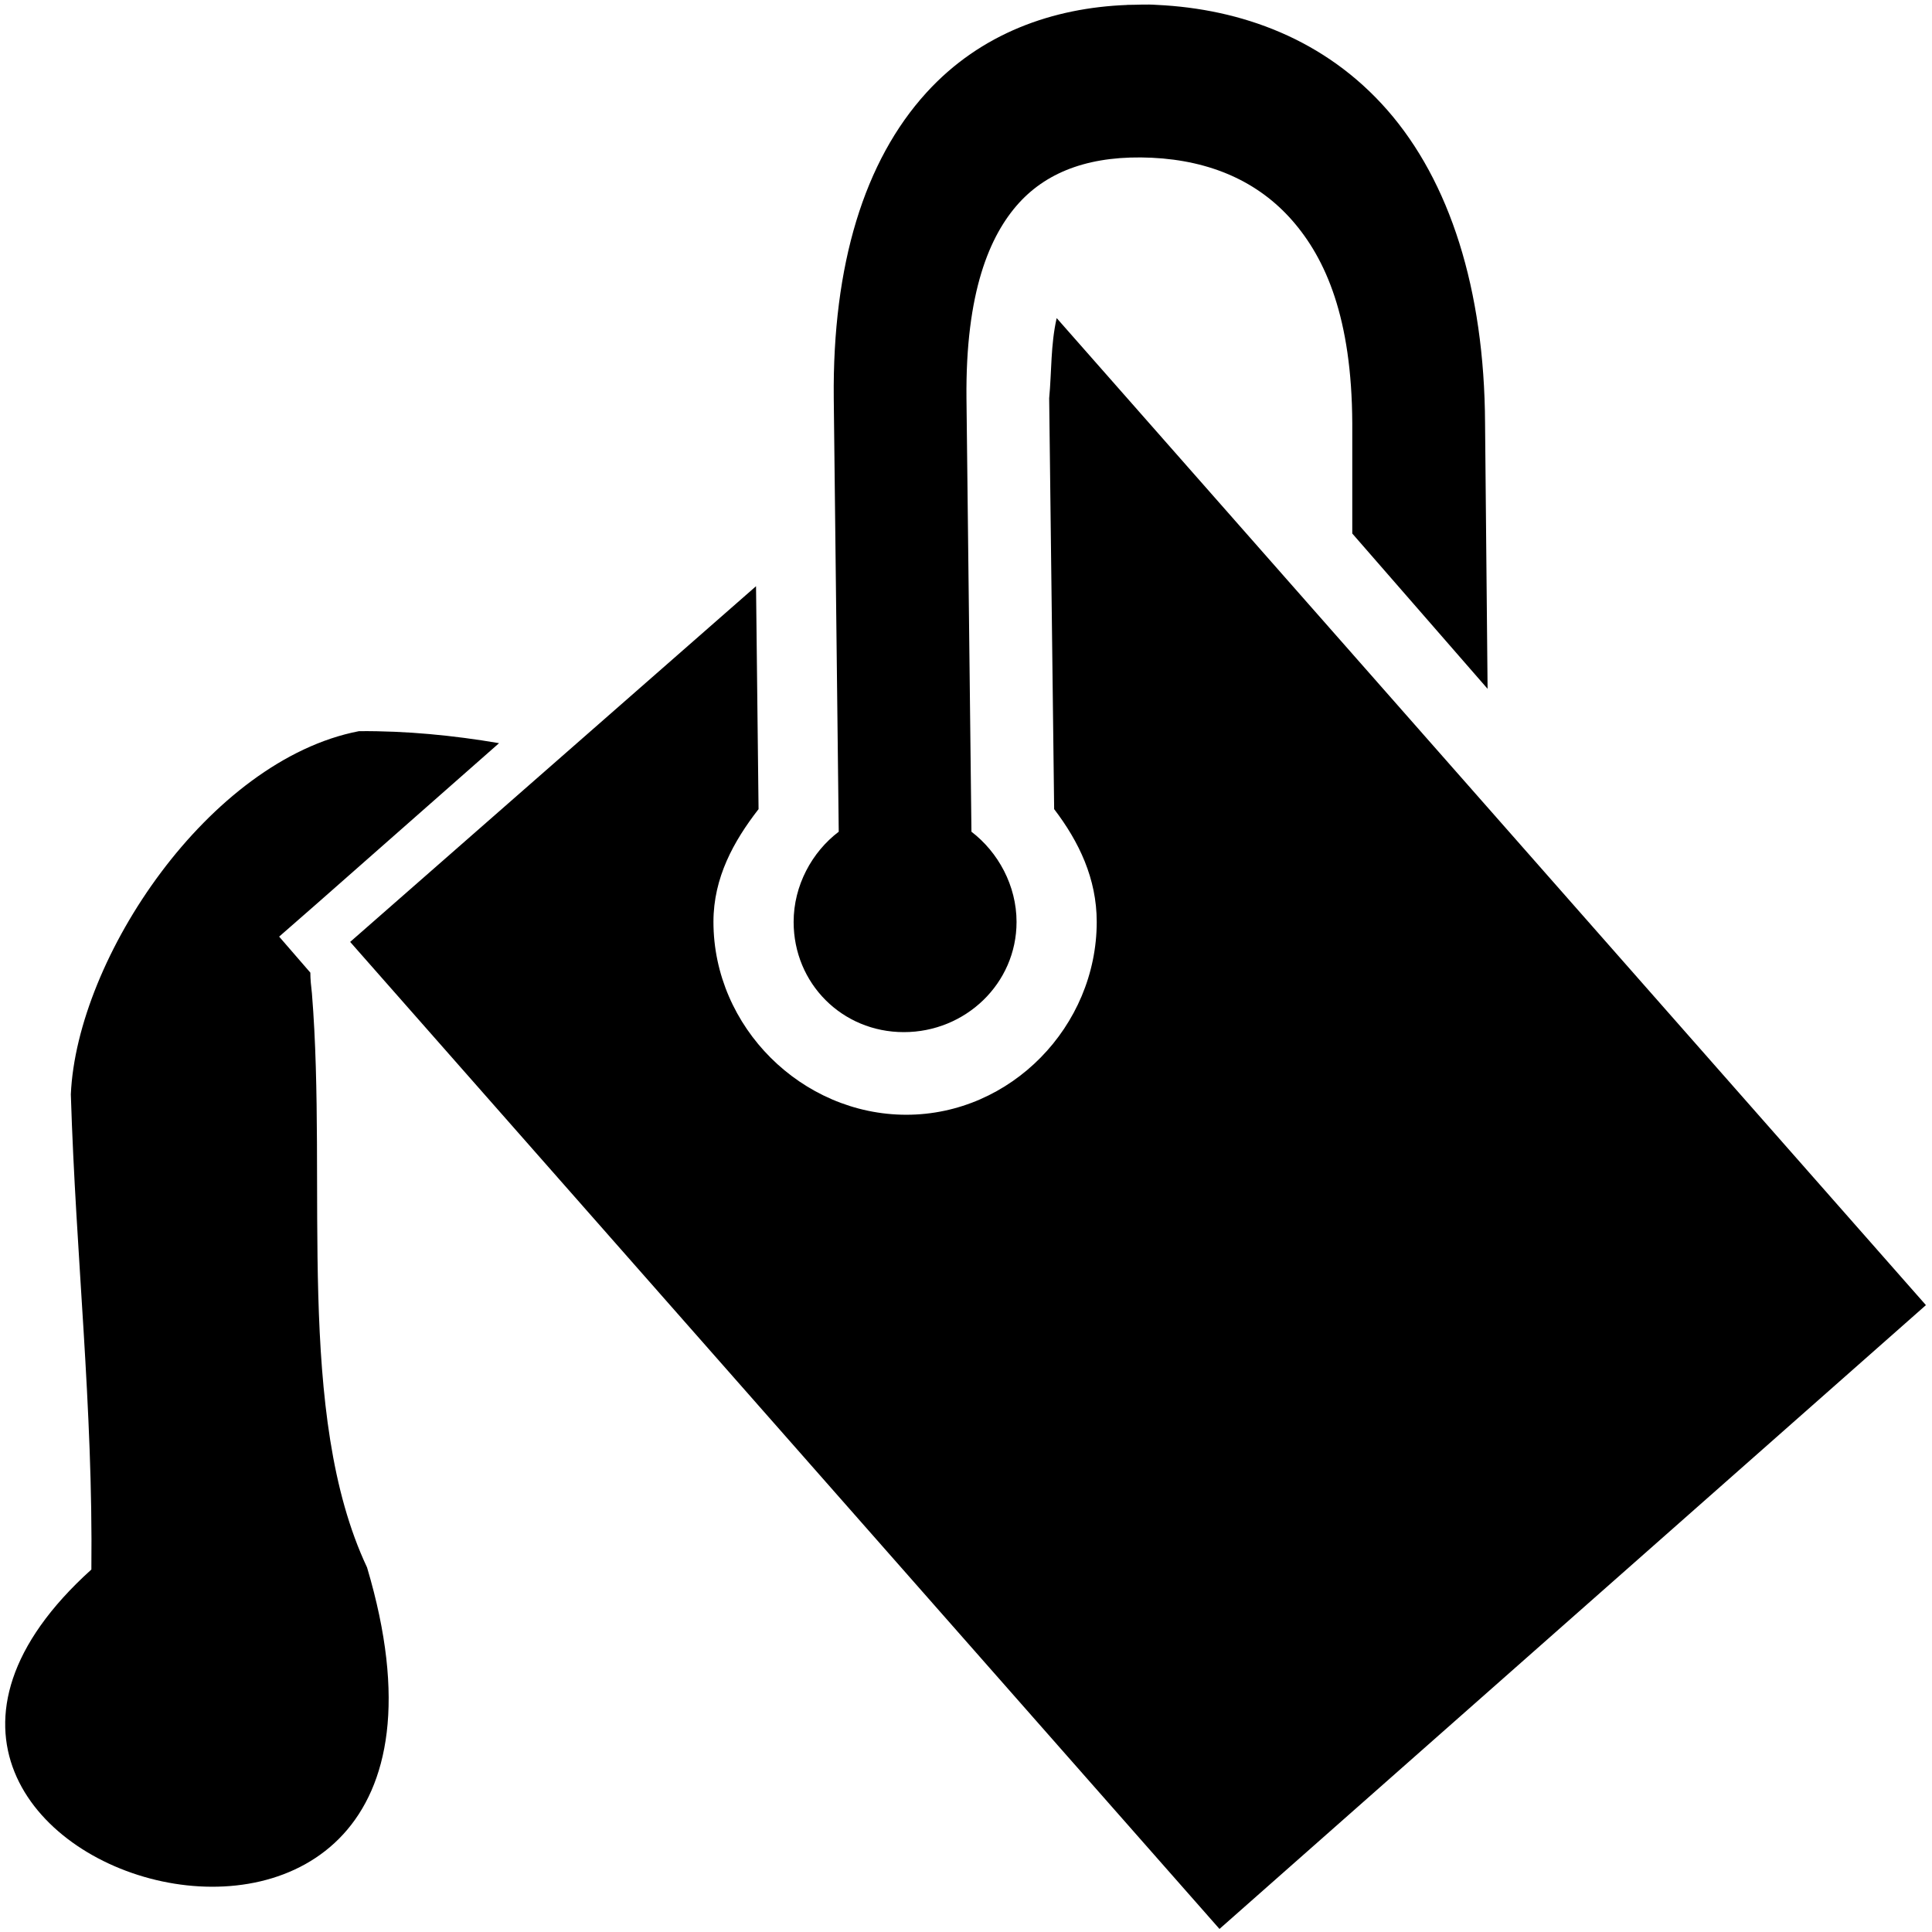
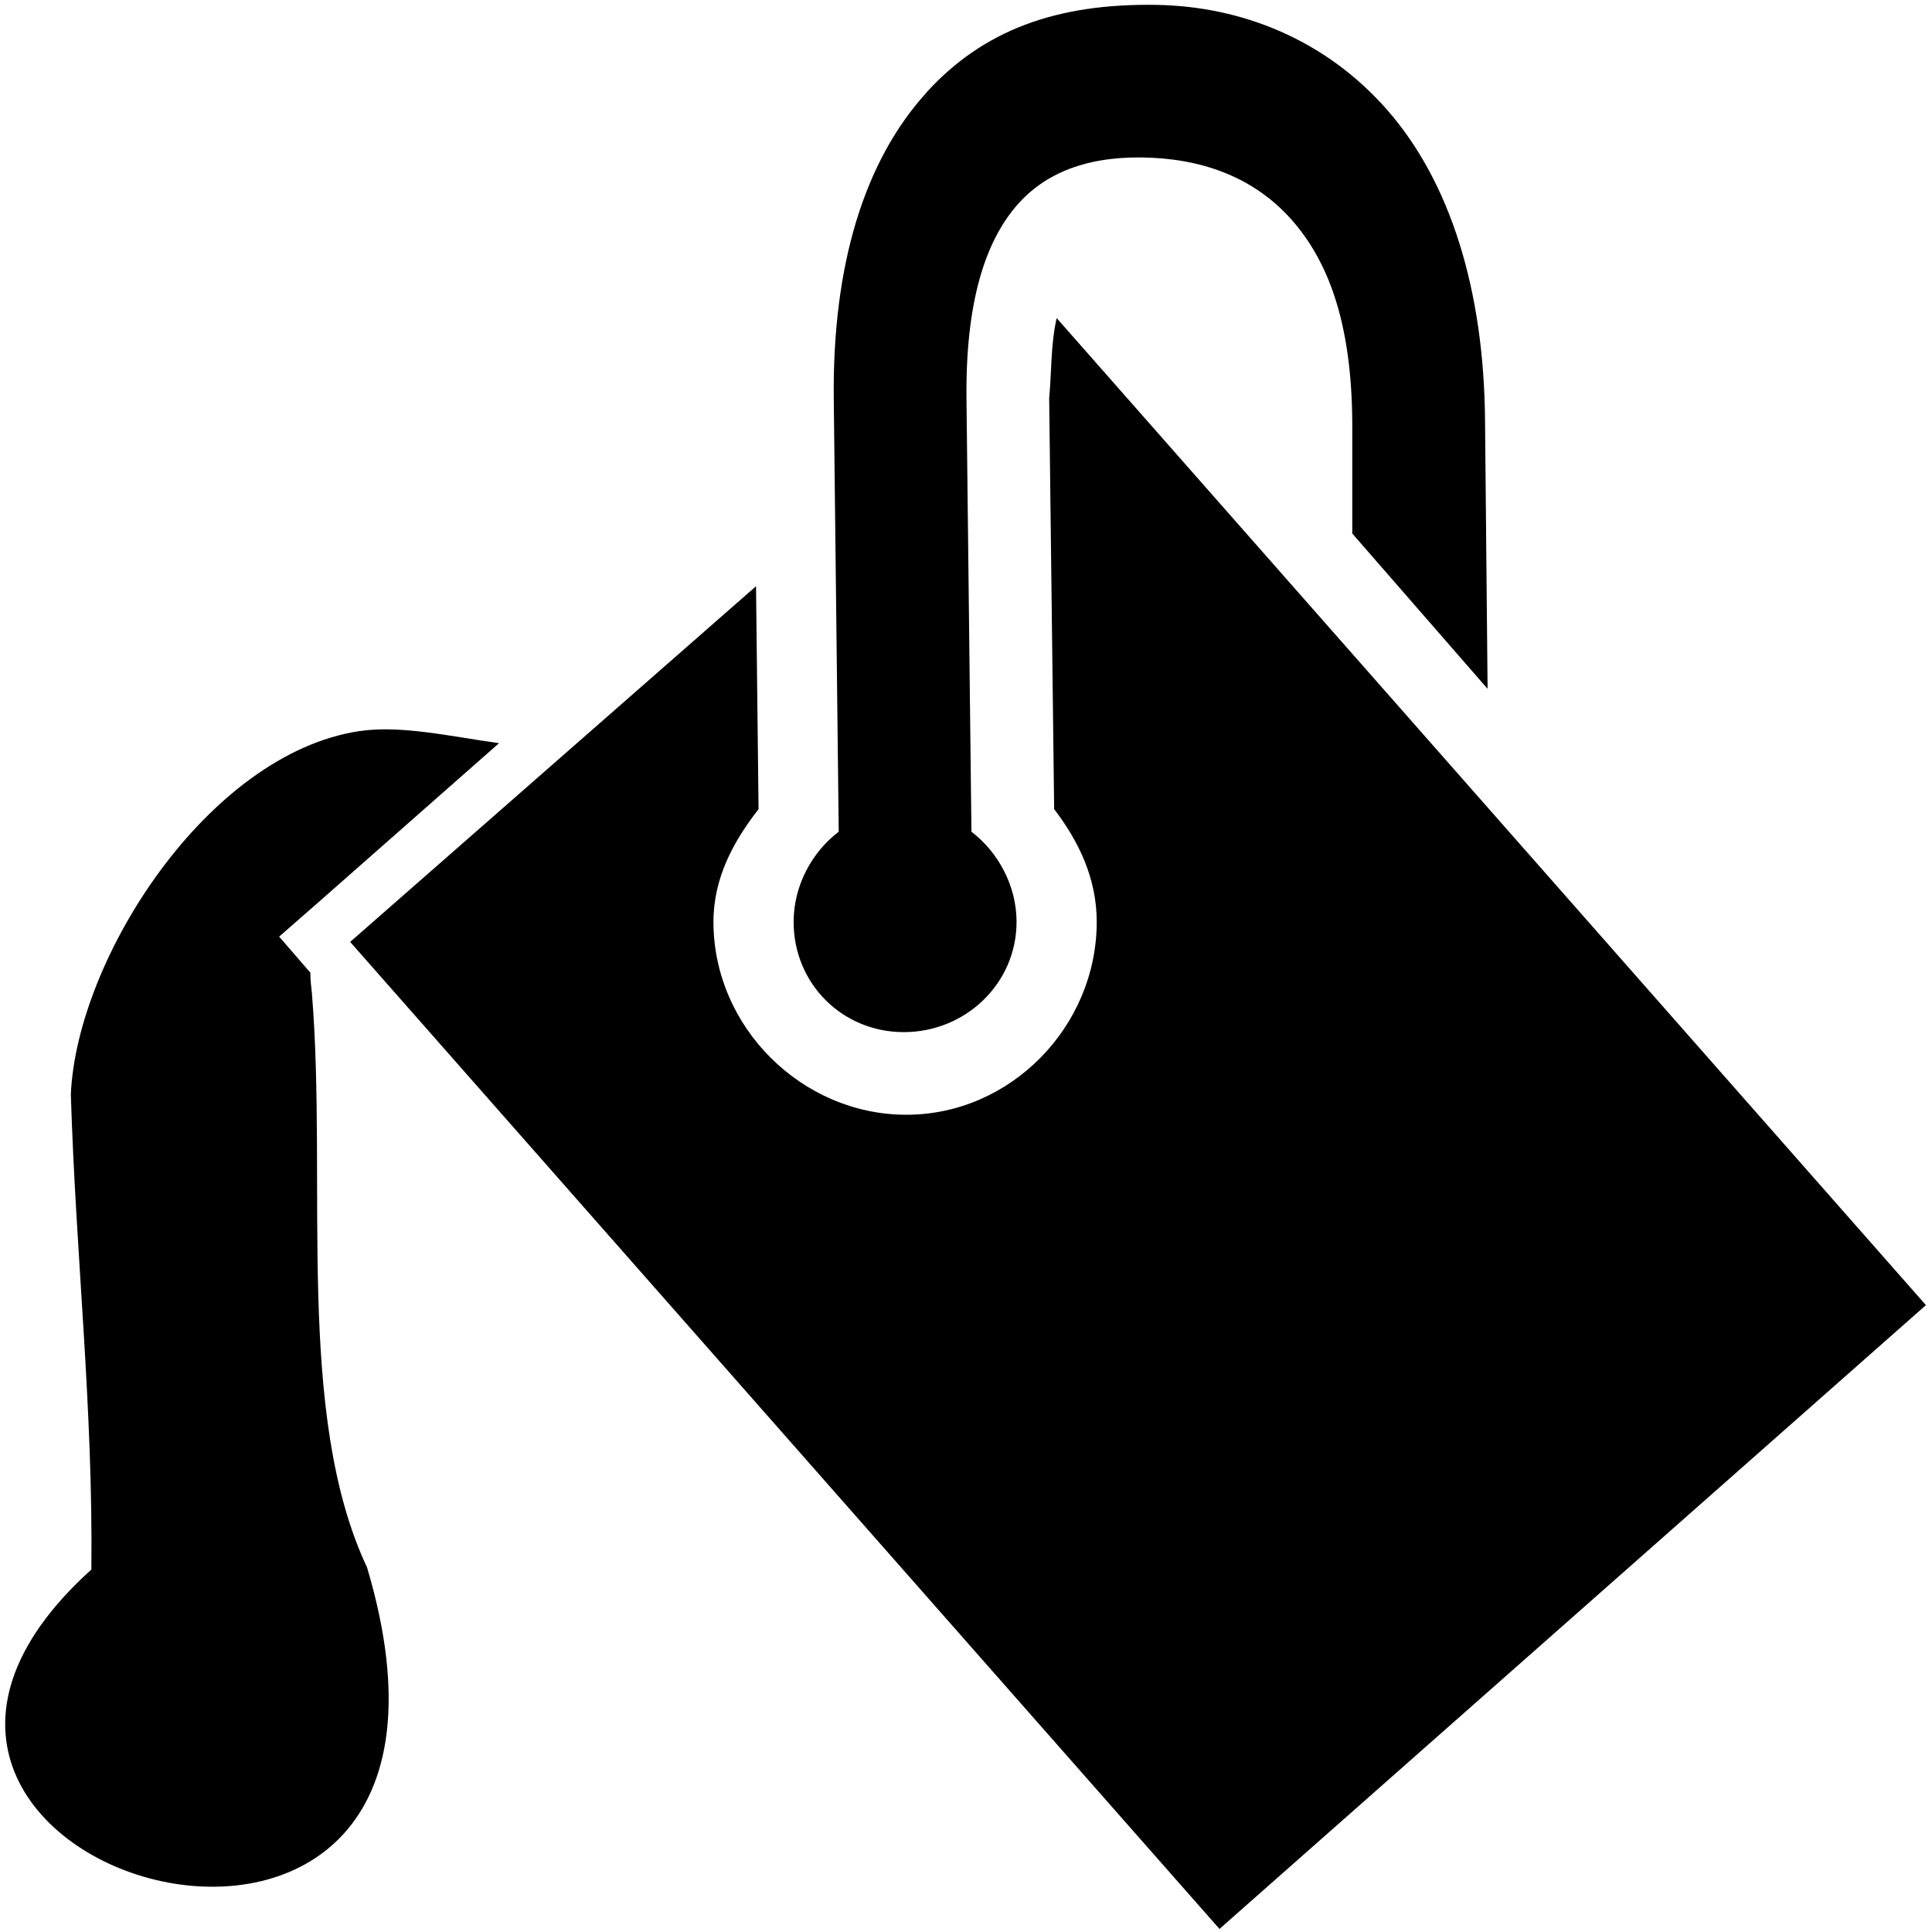
<svg xmlns="http://www.w3.org/2000/svg" width="1000" height="1000" id="svg3888" version="1.1">
  <defs id="defs3890" />
  <g id="layer1" transform="translate(0,-52.36218)">
    <g style="display:inline" id="g3582" transform="matrix(40.88702,0,0,40.88702,2575.176,-58573.169)">
-       <path id="path4874" style="fill:#000000;stroke:none" d="m -58.438,1443.098 c -1.898,0.366 -3.572,2.872 -3.648,4.598 0.064,2.065 0.282,3.946 0.26,6.015 -4.265,3.847 5.489,6.689 3.49,-0.026 -0.913,-1.94 -0.501,-4.841 -0.698,-7.267 -0.011,-0.094 -0.02,-0.179 -0.02,-0.263 l -0.395,-0.456 0.486,-0.425 2.298,-2.024 c -0.581,-0.099 -1.177,-0.157 -1.771,-0.152 z m 9.72,-9.193 c -0.93,0.036 -1.849,0.354 -2.537,1.11 -0.787,0.864 -1.19,2.179 -1.173,3.869 l 0.063,5.487 c -0.34,0.258 -0.571,0.682 -0.571,1.142 0,0.78 0.615,1.395 1.395,1.395 0.78,0 1.427,-0.615 1.427,-1.395 0,-0.459 -0.232,-0.883 -0.571,-1.142 l -0.063,-5.487 c -0.013,-1.341 0.292,-2.063 0.666,-2.474 0.374,-0.41 0.929,-0.606 1.681,-0.571 0.752,0.036 1.35,0.307 1.776,0.793 0.426,0.486 0.755,1.236 0.761,2.569 l 0,1.395 1.713,1.966 -0.032,-3.362 c -0.008,-1.699 -0.449,-3.064 -1.237,-3.964 -0.788,-0.9 -1.853,-1.282 -2.918,-1.332 -0.133,-0.01 -0.248,0 -0.381,0 z m -0.888,3.964 c -0.077,0.338 -0.063,0.677 -0.095,1.015 l 0.063,5.201 c 0.313,0.41 0.539,0.878 0.539,1.427 0,1.323 -1.087,2.442 -2.41,2.442 -1.324,0 -2.442,-1.11 -2.442,-2.442 0,-0.559 0.255,-1.02 0.571,-1.427 l -0.032,-2.822 -5.138,4.503 11.005,12.495 8.943,-7.897 z" />
+       <path id="path4874" style="fill:#000000;stroke:none" d="m -58.438,1443.098 c -1.911,0.29 -3.572,2.872 -3.648,4.598 0.064,2.065 0.282,3.946 0.26,6.015 -4.265,3.847 5.489,6.689 3.49,-0.026 -0.913,-1.94 -0.501,-4.841 -0.698,-7.267 -0.011,-0.094 -0.02,-0.179 -0.02,-0.263 l -0.395,-0.456 0.486,-0.425 2.298,-2.024 c -0.615,-0.085 -1.247,-0.232 -1.771,-0.152 z m 7.183,-8.083 c -0.786,0.865 -1.19,2.179 -1.173,3.869 l 0.063,5.487 c -0.34,0.258 -0.571,0.682 -0.571,1.142 0,0.78 0.615,1.395 1.395,1.395 0.78,0 1.427,-0.615 1.427,-1.395 0,-0.459 -0.232,-0.883 -0.571,-1.142 l -0.063,-5.487 c -0.013,-1.341 0.292,-2.063 0.666,-2.474 0.374,-0.41 0.929,-0.606 1.681,-0.571 0.752,0.036 1.35,0.307 1.776,0.793 0.426,0.486 0.755,1.236 0.761,2.569 l 0,1.395 1.713,1.966 -0.032,-3.362 c -0.008,-1.699 -0.449,-3.064 -1.237,-3.964 -0.788,-0.9 -1.852,-1.313 -2.918,-1.332 -1.277,-0.022 -2.203,0.324 -2.918,1.11 z m 1.649,2.854 c -0.077,0.338 -0.063,0.677 -0.095,1.015 l 0.063,5.201 c 0.313,0.41 0.539,0.878 0.539,1.427 0,1.323 -1.087,2.442 -2.41,2.442 -1.324,0 -2.442,-1.11 -2.442,-2.442 0,-0.559 0.255,-1.02 0.571,-1.427 l -0.032,-2.822 -5.138,4.503 11.005,12.495 8.943,-7.897 z" />
    </g>
  </g>
</svg>
